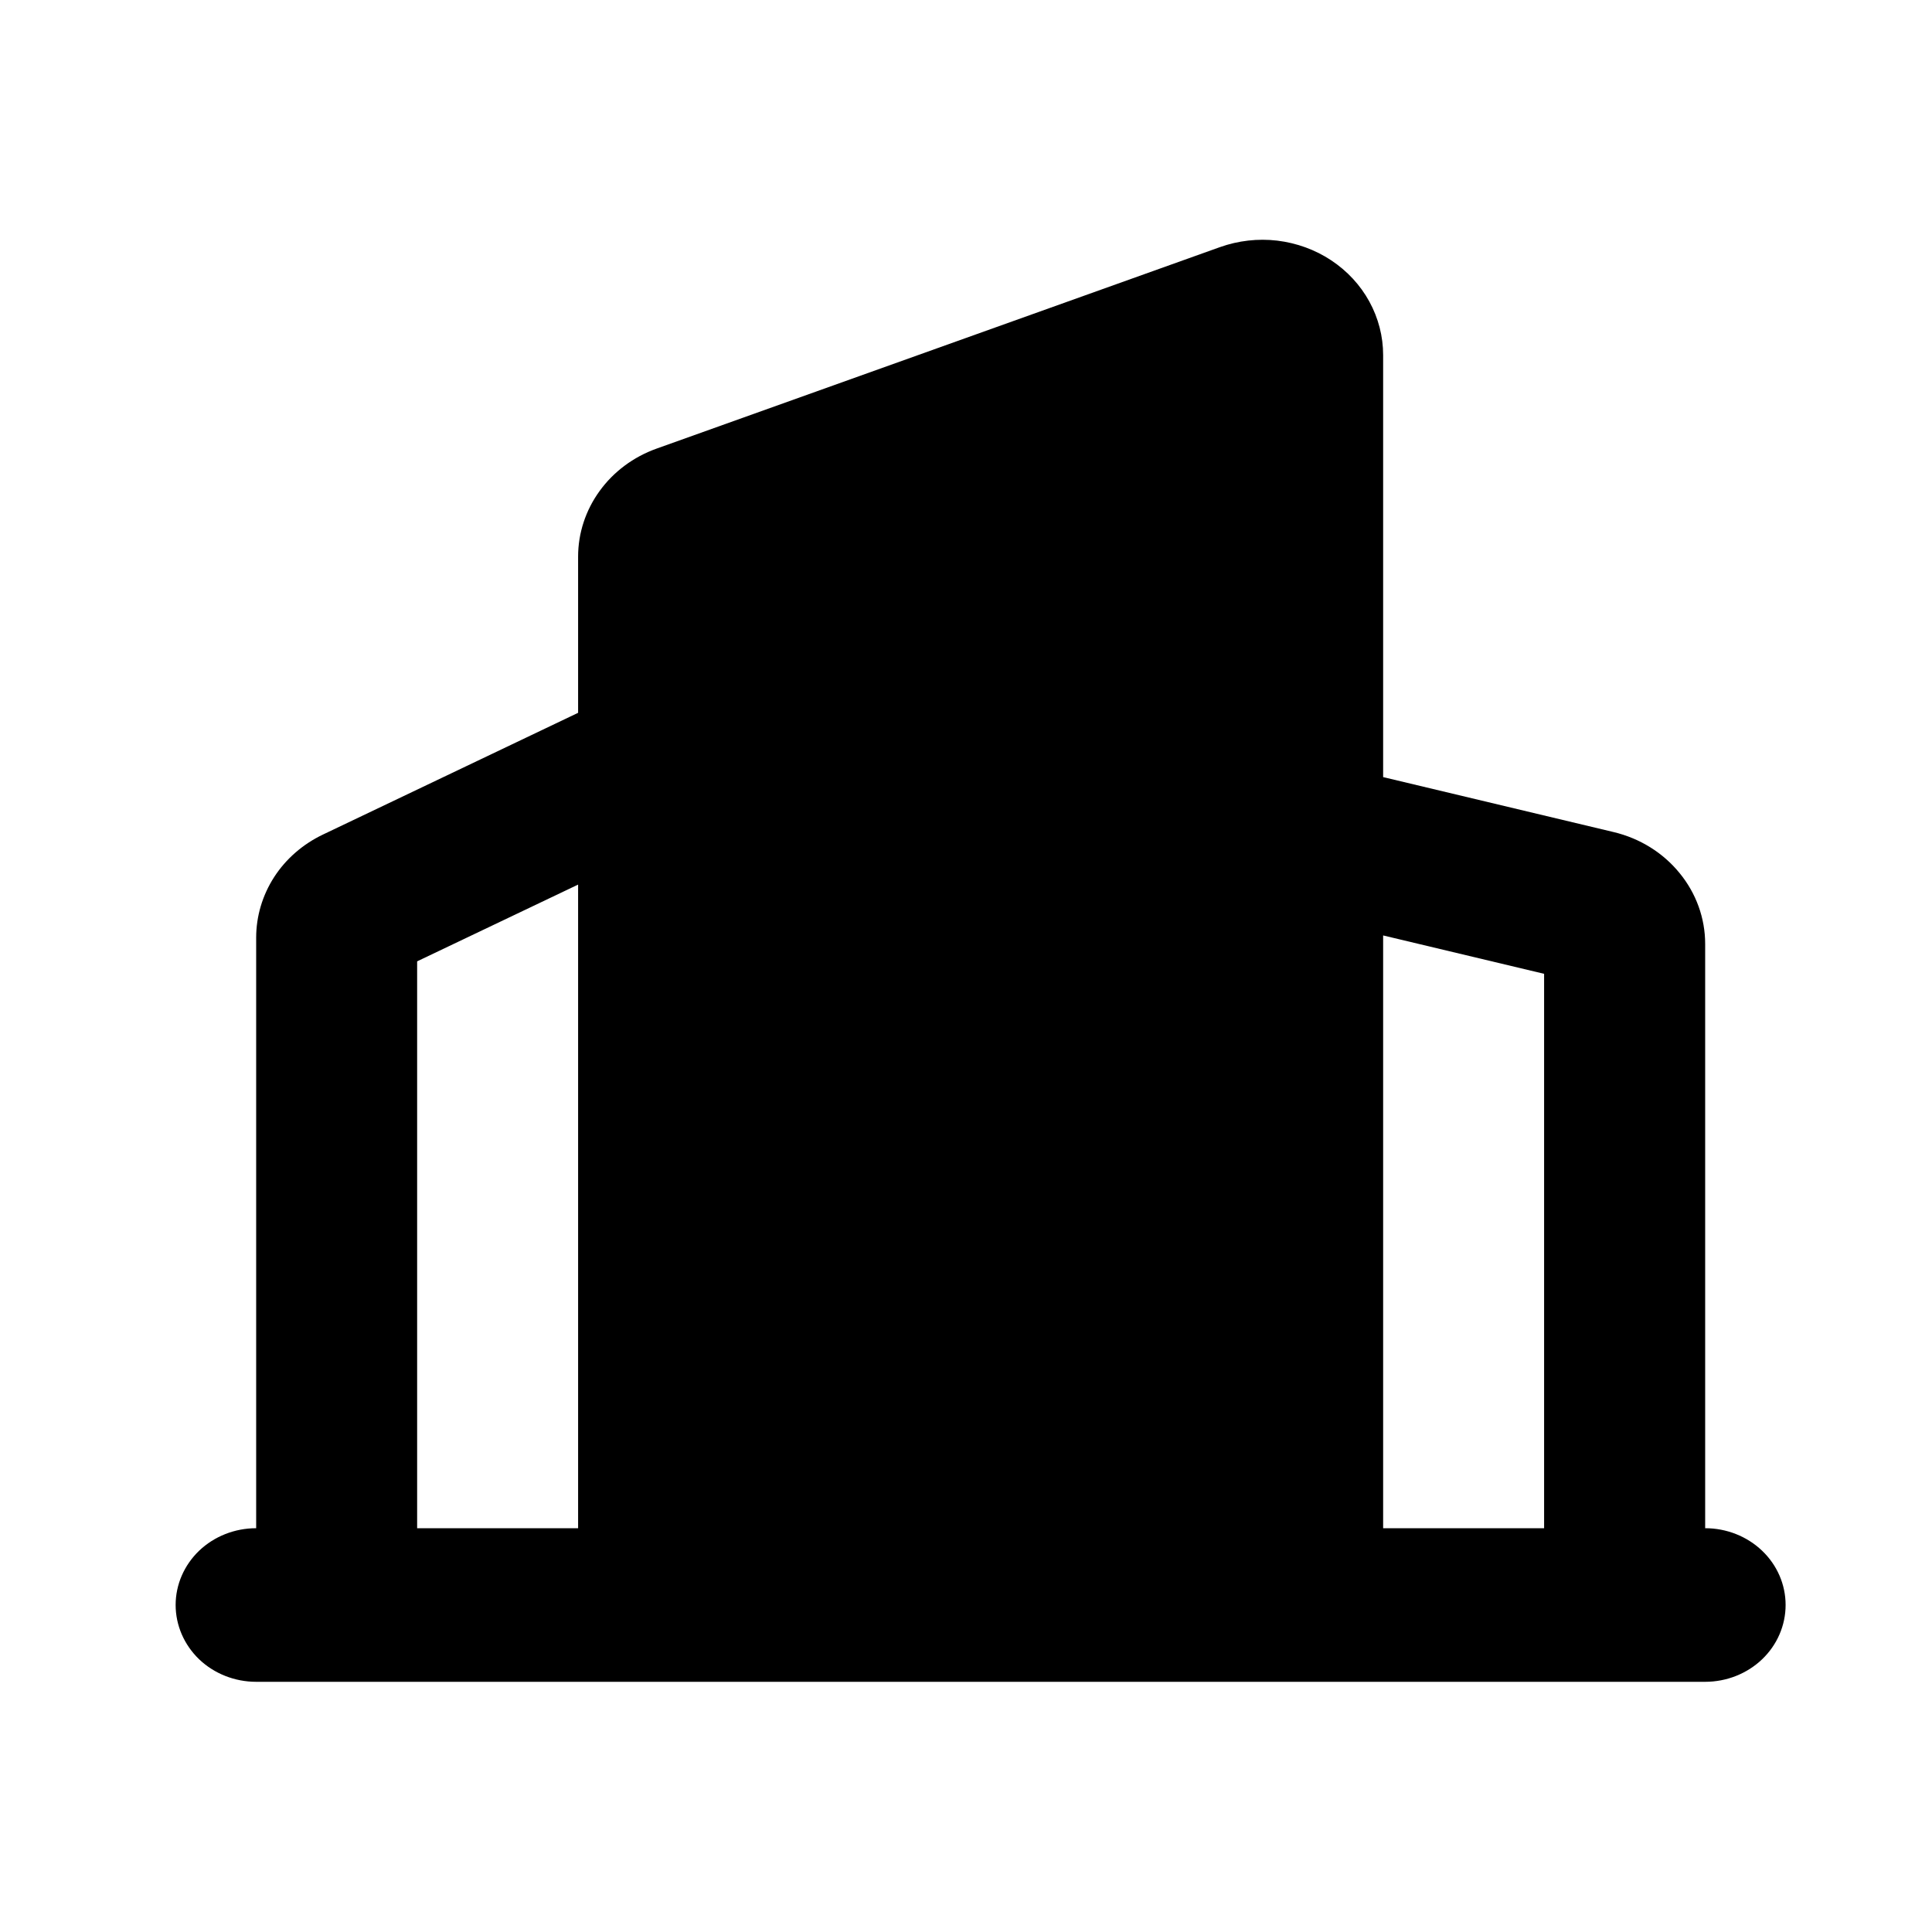
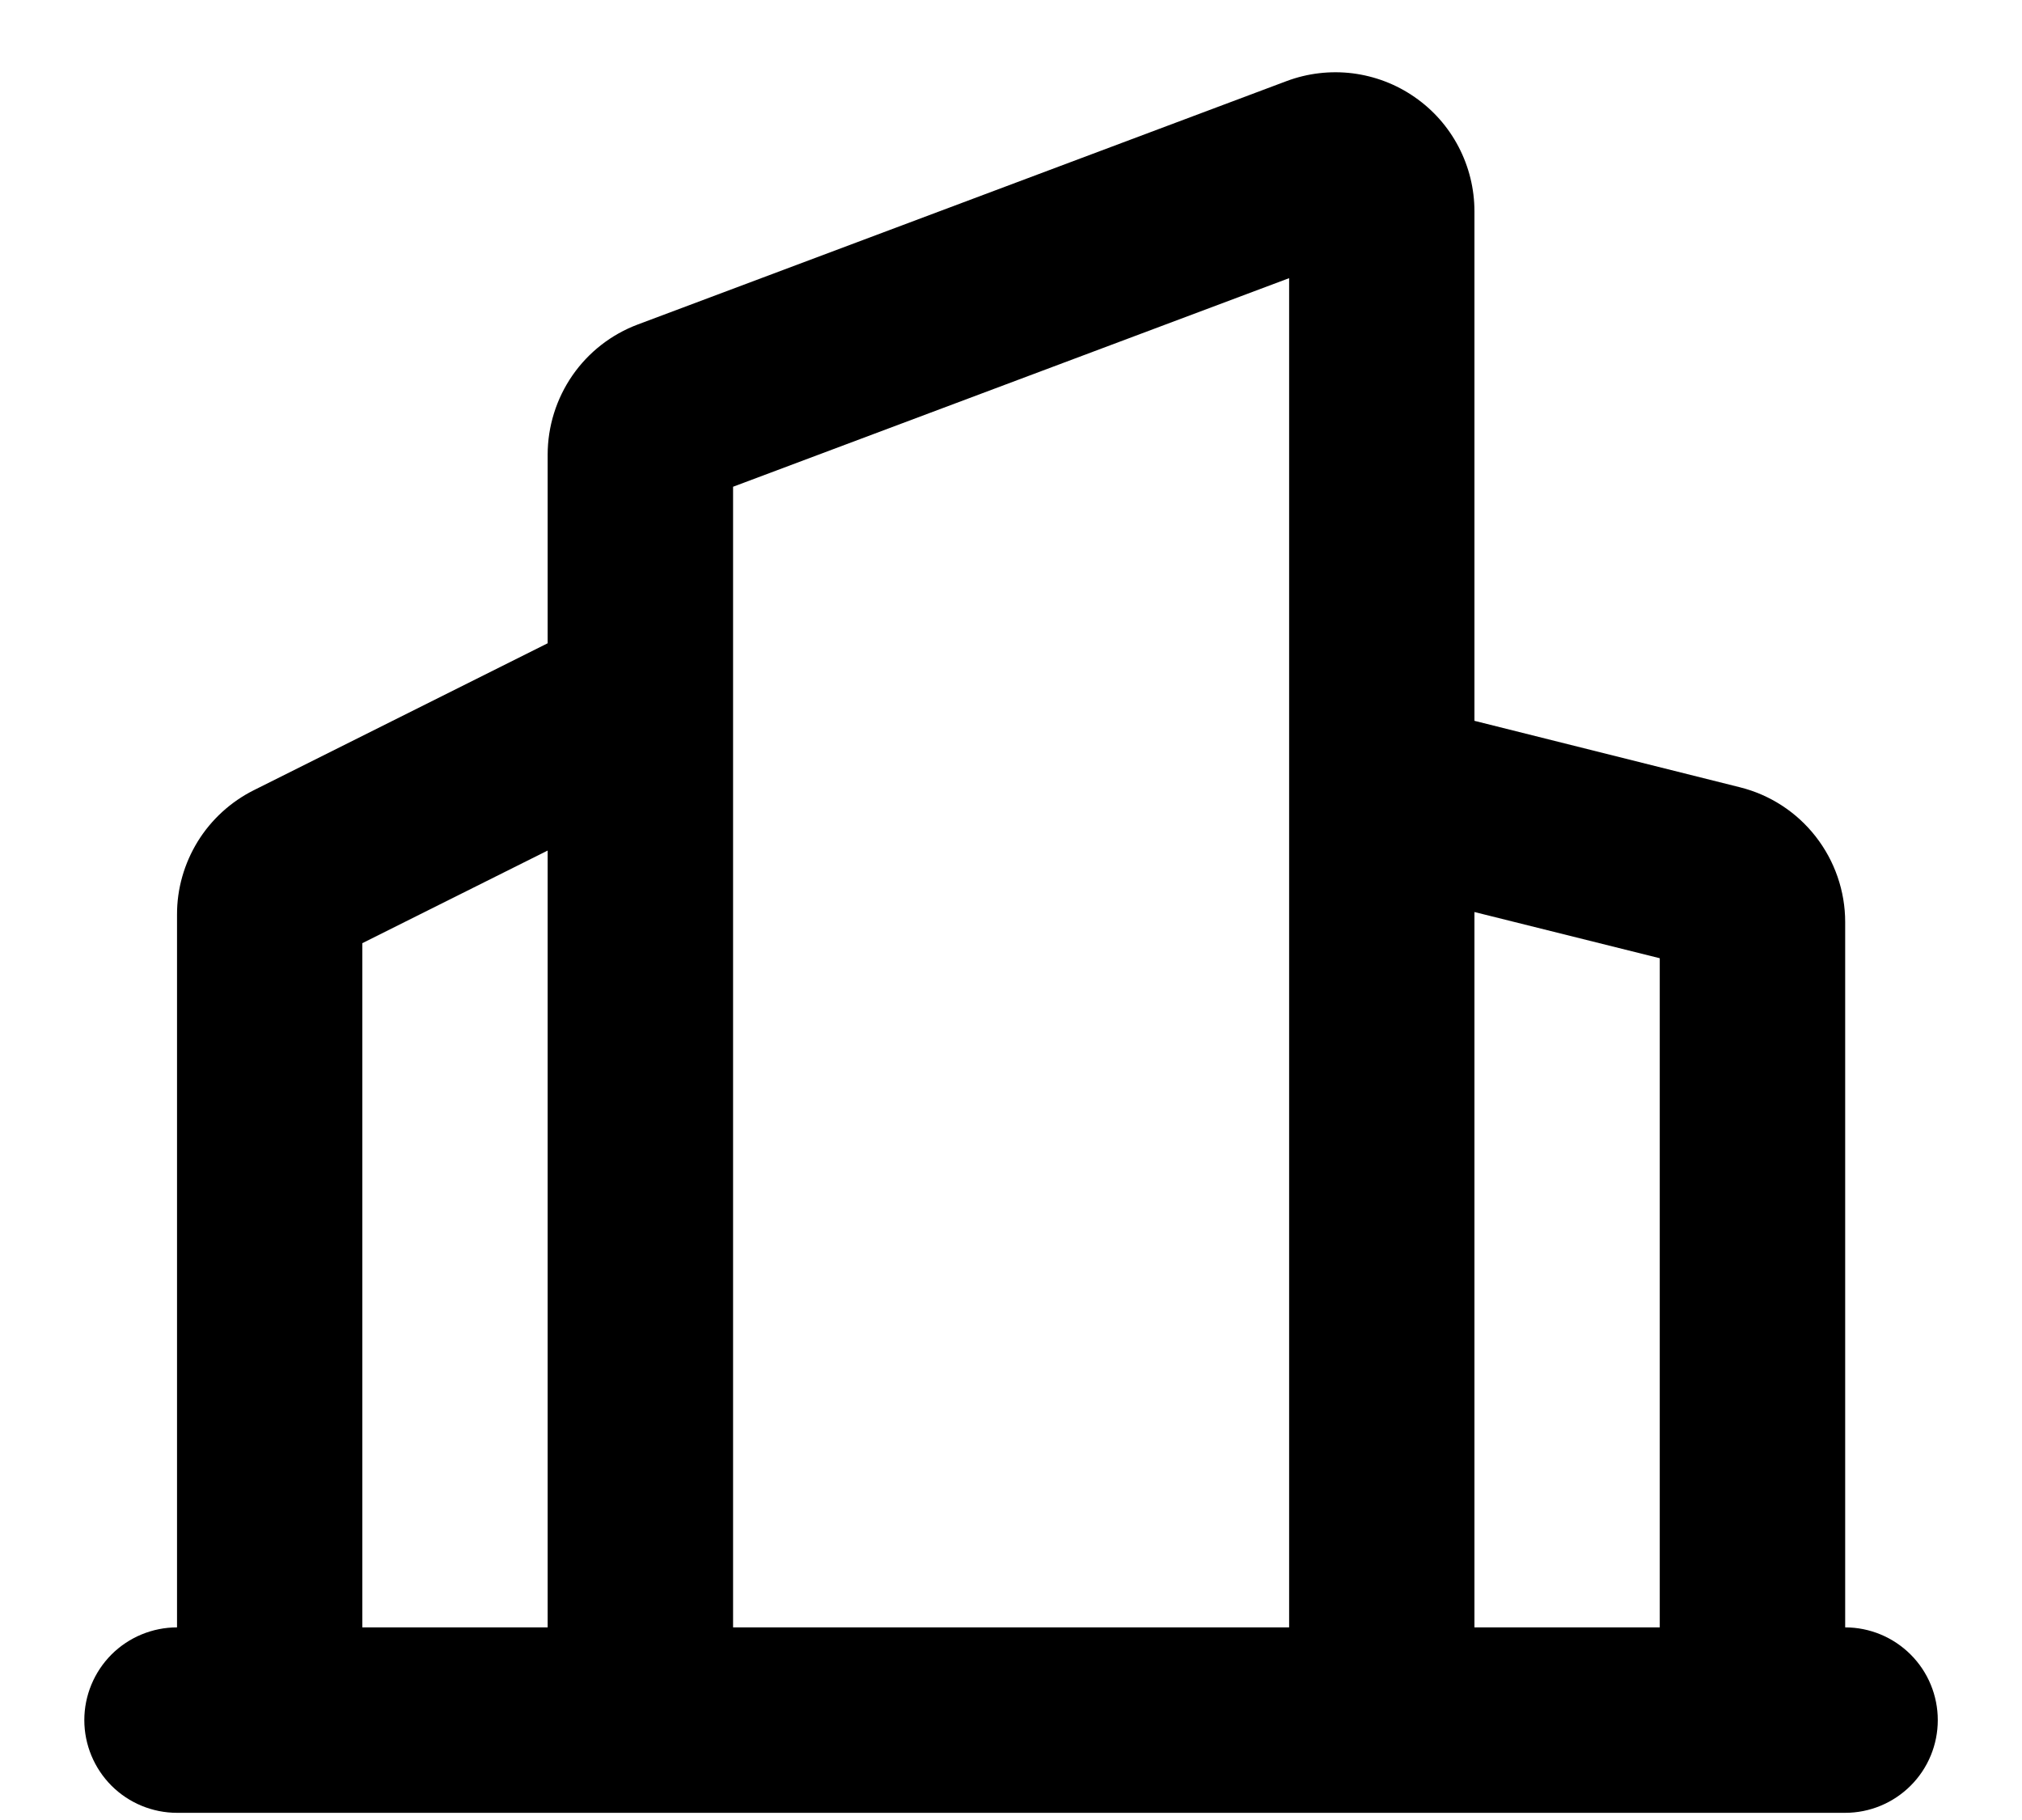
- <svg xmlns="http://www.w3.org/2000/svg" width="22" height="22" viewBox="0 0 22 22">
-   <path fill-rule="evenodd" clip-rule="evenodd" d="M15.75 4.043V8.849L18.375 9.475C18.673 9.546 18.937 9.71 19.125 9.941C19.314 10.171 19.417 10.455 19.417 10.748V17.402C19.66 17.402 19.893 17.494 20.065 17.658C20.237 17.822 20.333 18.044 20.333 18.276C20.333 18.508 20.237 18.731 20.065 18.895C19.893 19.059 19.66 19.151 19.417 19.151H2.917C2.674 19.151 2.44 19.059 2.268 18.895C2.097 18.731 2 18.508 2 18.276C2 18.044 2.097 17.822 2.268 17.658C2.44 17.494 2.674 17.402 2.917 17.402V10.678C2.917 10.434 2.988 10.195 3.122 9.987C3.256 9.78 3.449 9.612 3.678 9.503L6.583 8.117V6.338C6.583 6.071 6.669 5.81 6.828 5.591C6.987 5.371 7.213 5.203 7.475 5.109L13.892 2.814C14.1 2.74 14.324 2.714 14.544 2.74C14.765 2.767 14.976 2.843 15.158 2.964C15.341 3.085 15.49 3.246 15.593 3.434C15.696 3.622 15.75 3.831 15.75 4.043ZM15.75 10.652V17.402H17.583V11.089L15.75 10.652ZM6.583 10.073L4.75 10.947V17.402H6.583V10.073Z" fill="currentColor" />
+ <svg xmlns="http://www.w3.org/2000/svg" width="20" height="18" viewBox="0 0 20 18" fill="none">
+   <path fill-rule="evenodd" clip-rule="evenodd" d="M14.584 2.09V7.129L17.209 7.786C17.507 7.86 17.771 8.032 17.959 8.273C18.148 8.515 18.251 8.813 18.251 9.119V16.095C18.494 16.095 18.727 16.192 18.899 16.364C19.071 16.536 19.167 16.769 19.167 17.012C19.167 17.255 19.071 17.488 18.899 17.66C18.727 17.832 18.494 17.929 18.251 17.929H1.751C1.508 17.929 1.274 17.832 1.102 17.66C0.931 17.488 0.834 17.255 0.834 17.012C0.834 16.769 0.931 16.536 1.102 16.364C1.274 16.192 1.508 16.095 1.751 16.095V9.046C1.75 8.79 1.822 8.54 1.956 8.322C2.09 8.105 2.283 7.929 2.511 7.815L5.417 6.362V4.497C5.417 4.217 5.503 3.943 5.662 3.713C5.821 3.483 6.047 3.307 6.309 3.209L12.726 0.802C12.934 0.724 13.158 0.698 13.378 0.725C13.599 0.753 13.81 0.833 13.992 0.96C14.175 1.086 14.324 1.255 14.427 1.452C14.53 1.649 14.584 1.868 14.584 2.09ZM12.751 2.751L7.251 4.814V16.095H12.751V2.751ZM14.584 9.02V16.095H16.417V9.477L14.584 9.02ZM5.417 8.412L3.584 9.328V16.095H5.417V8.412Z" fill="currentColor" />
</svg>
